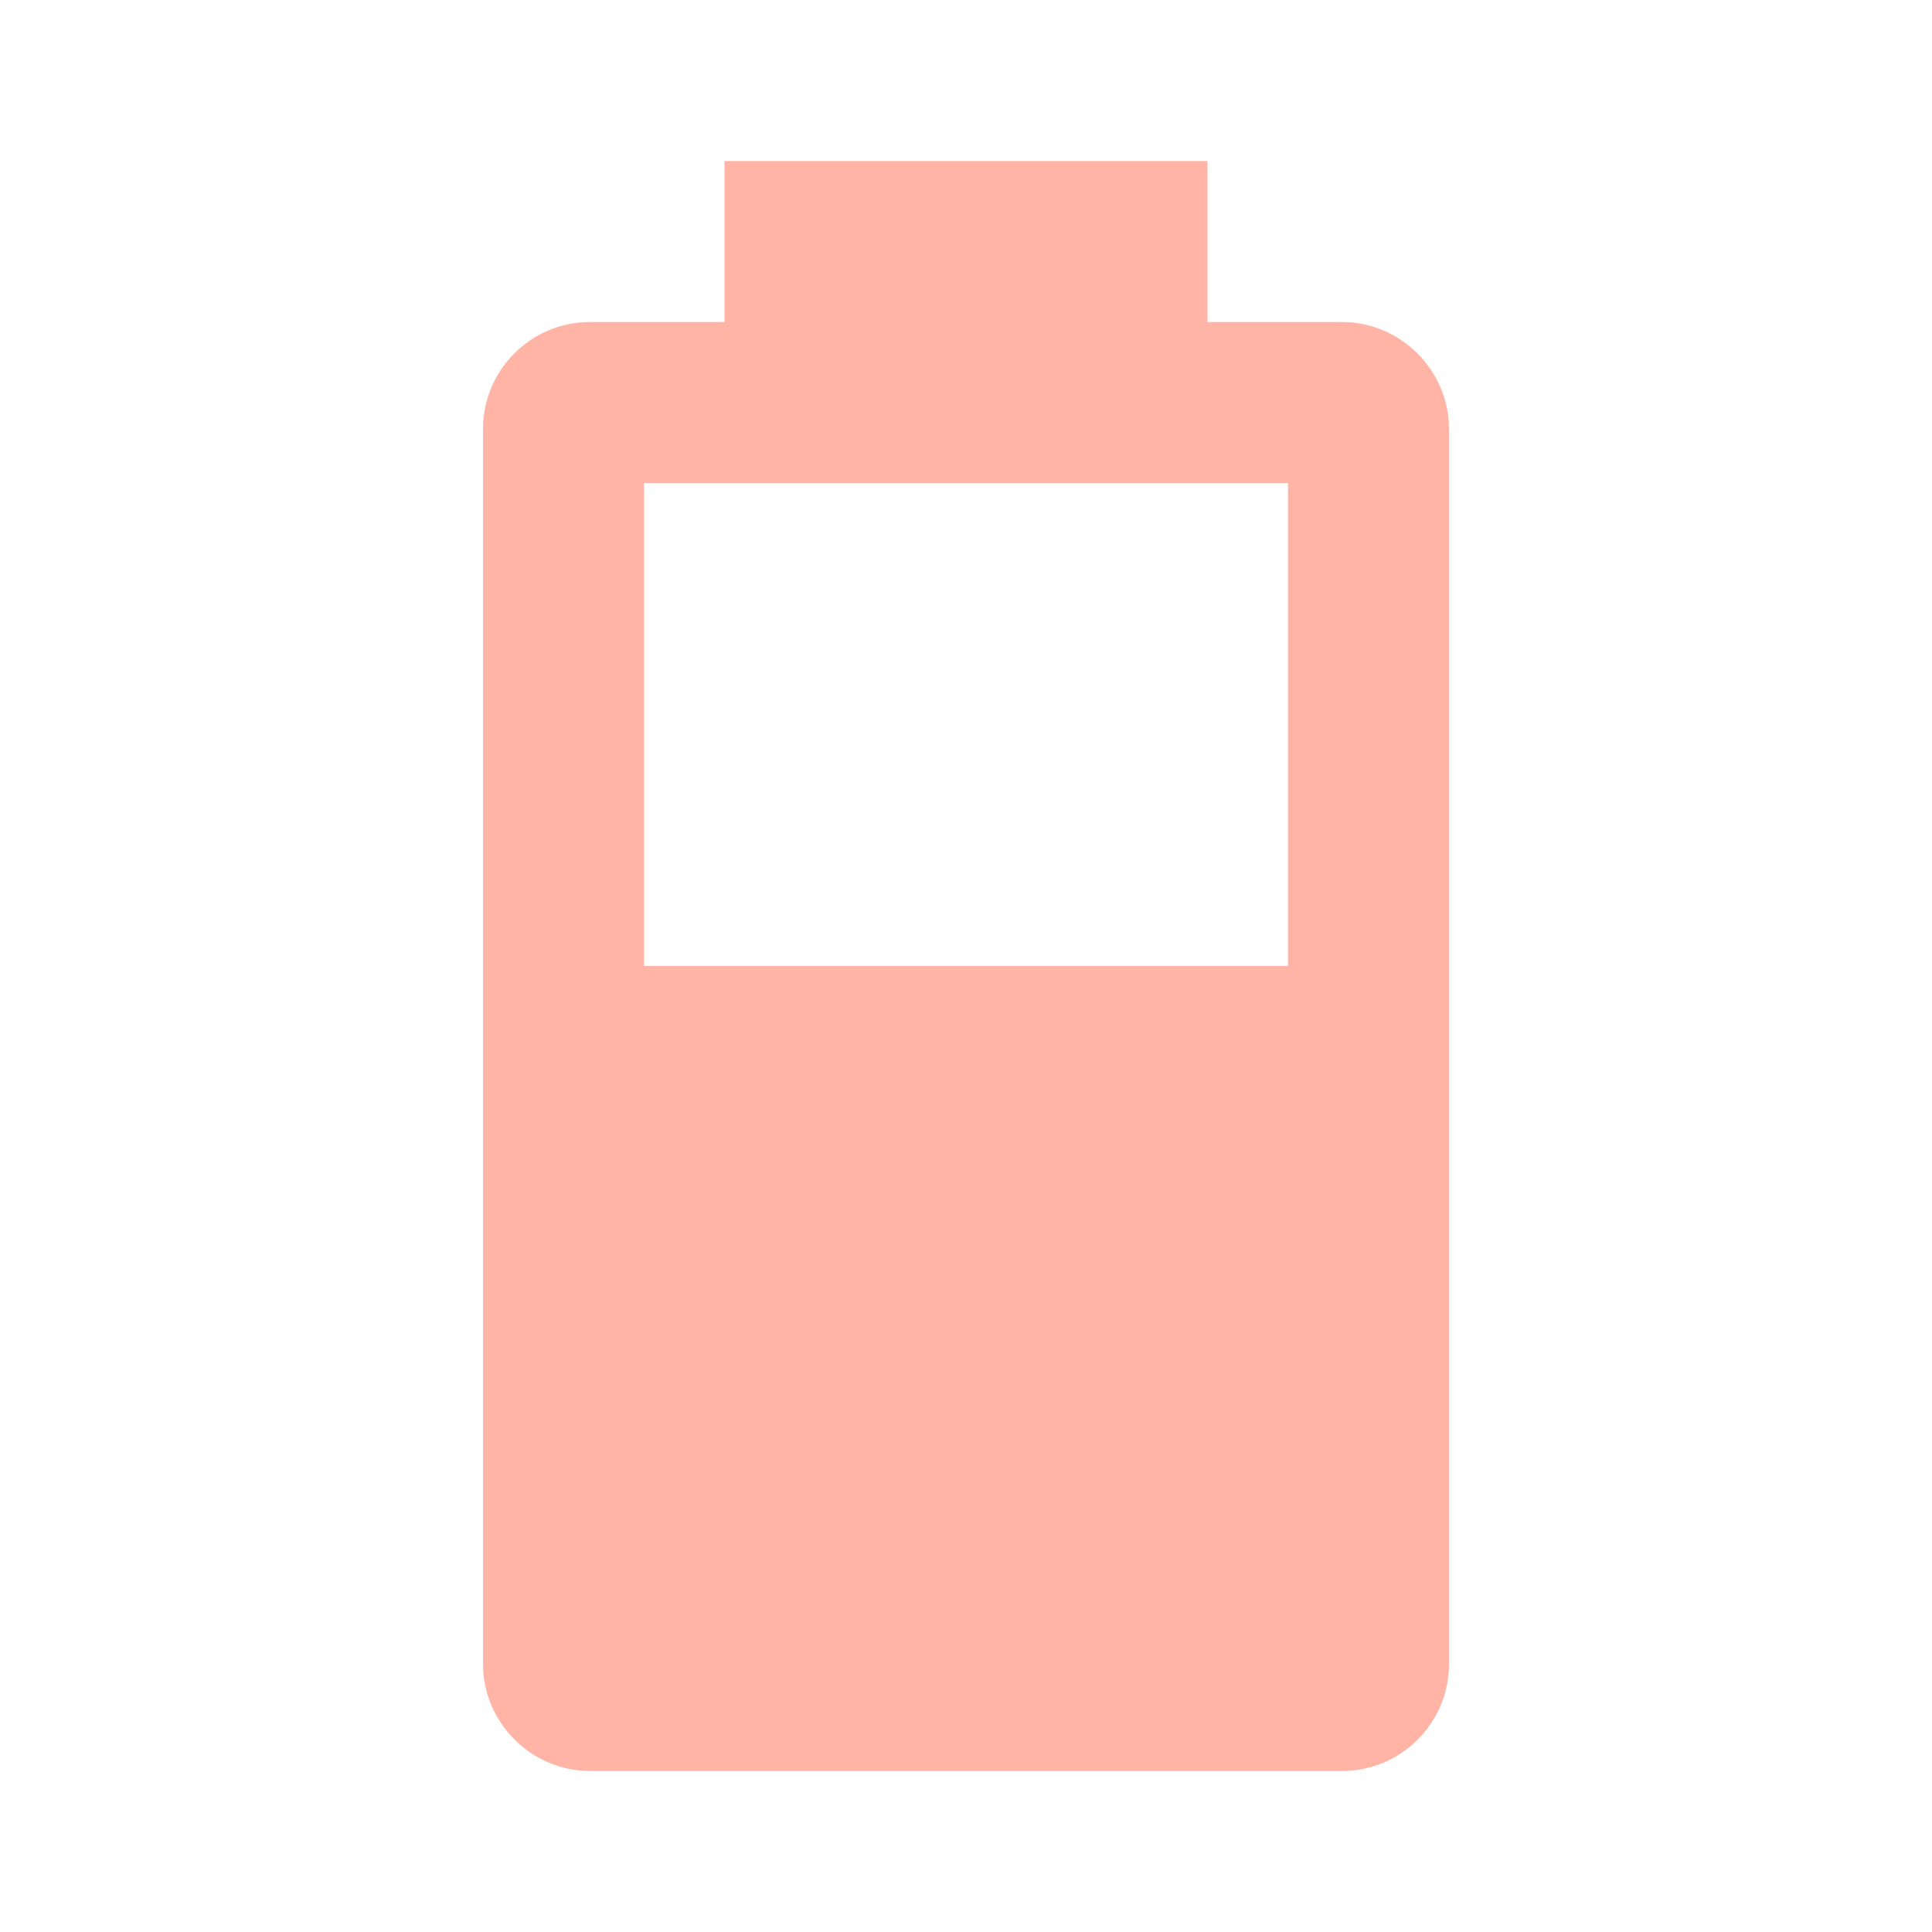
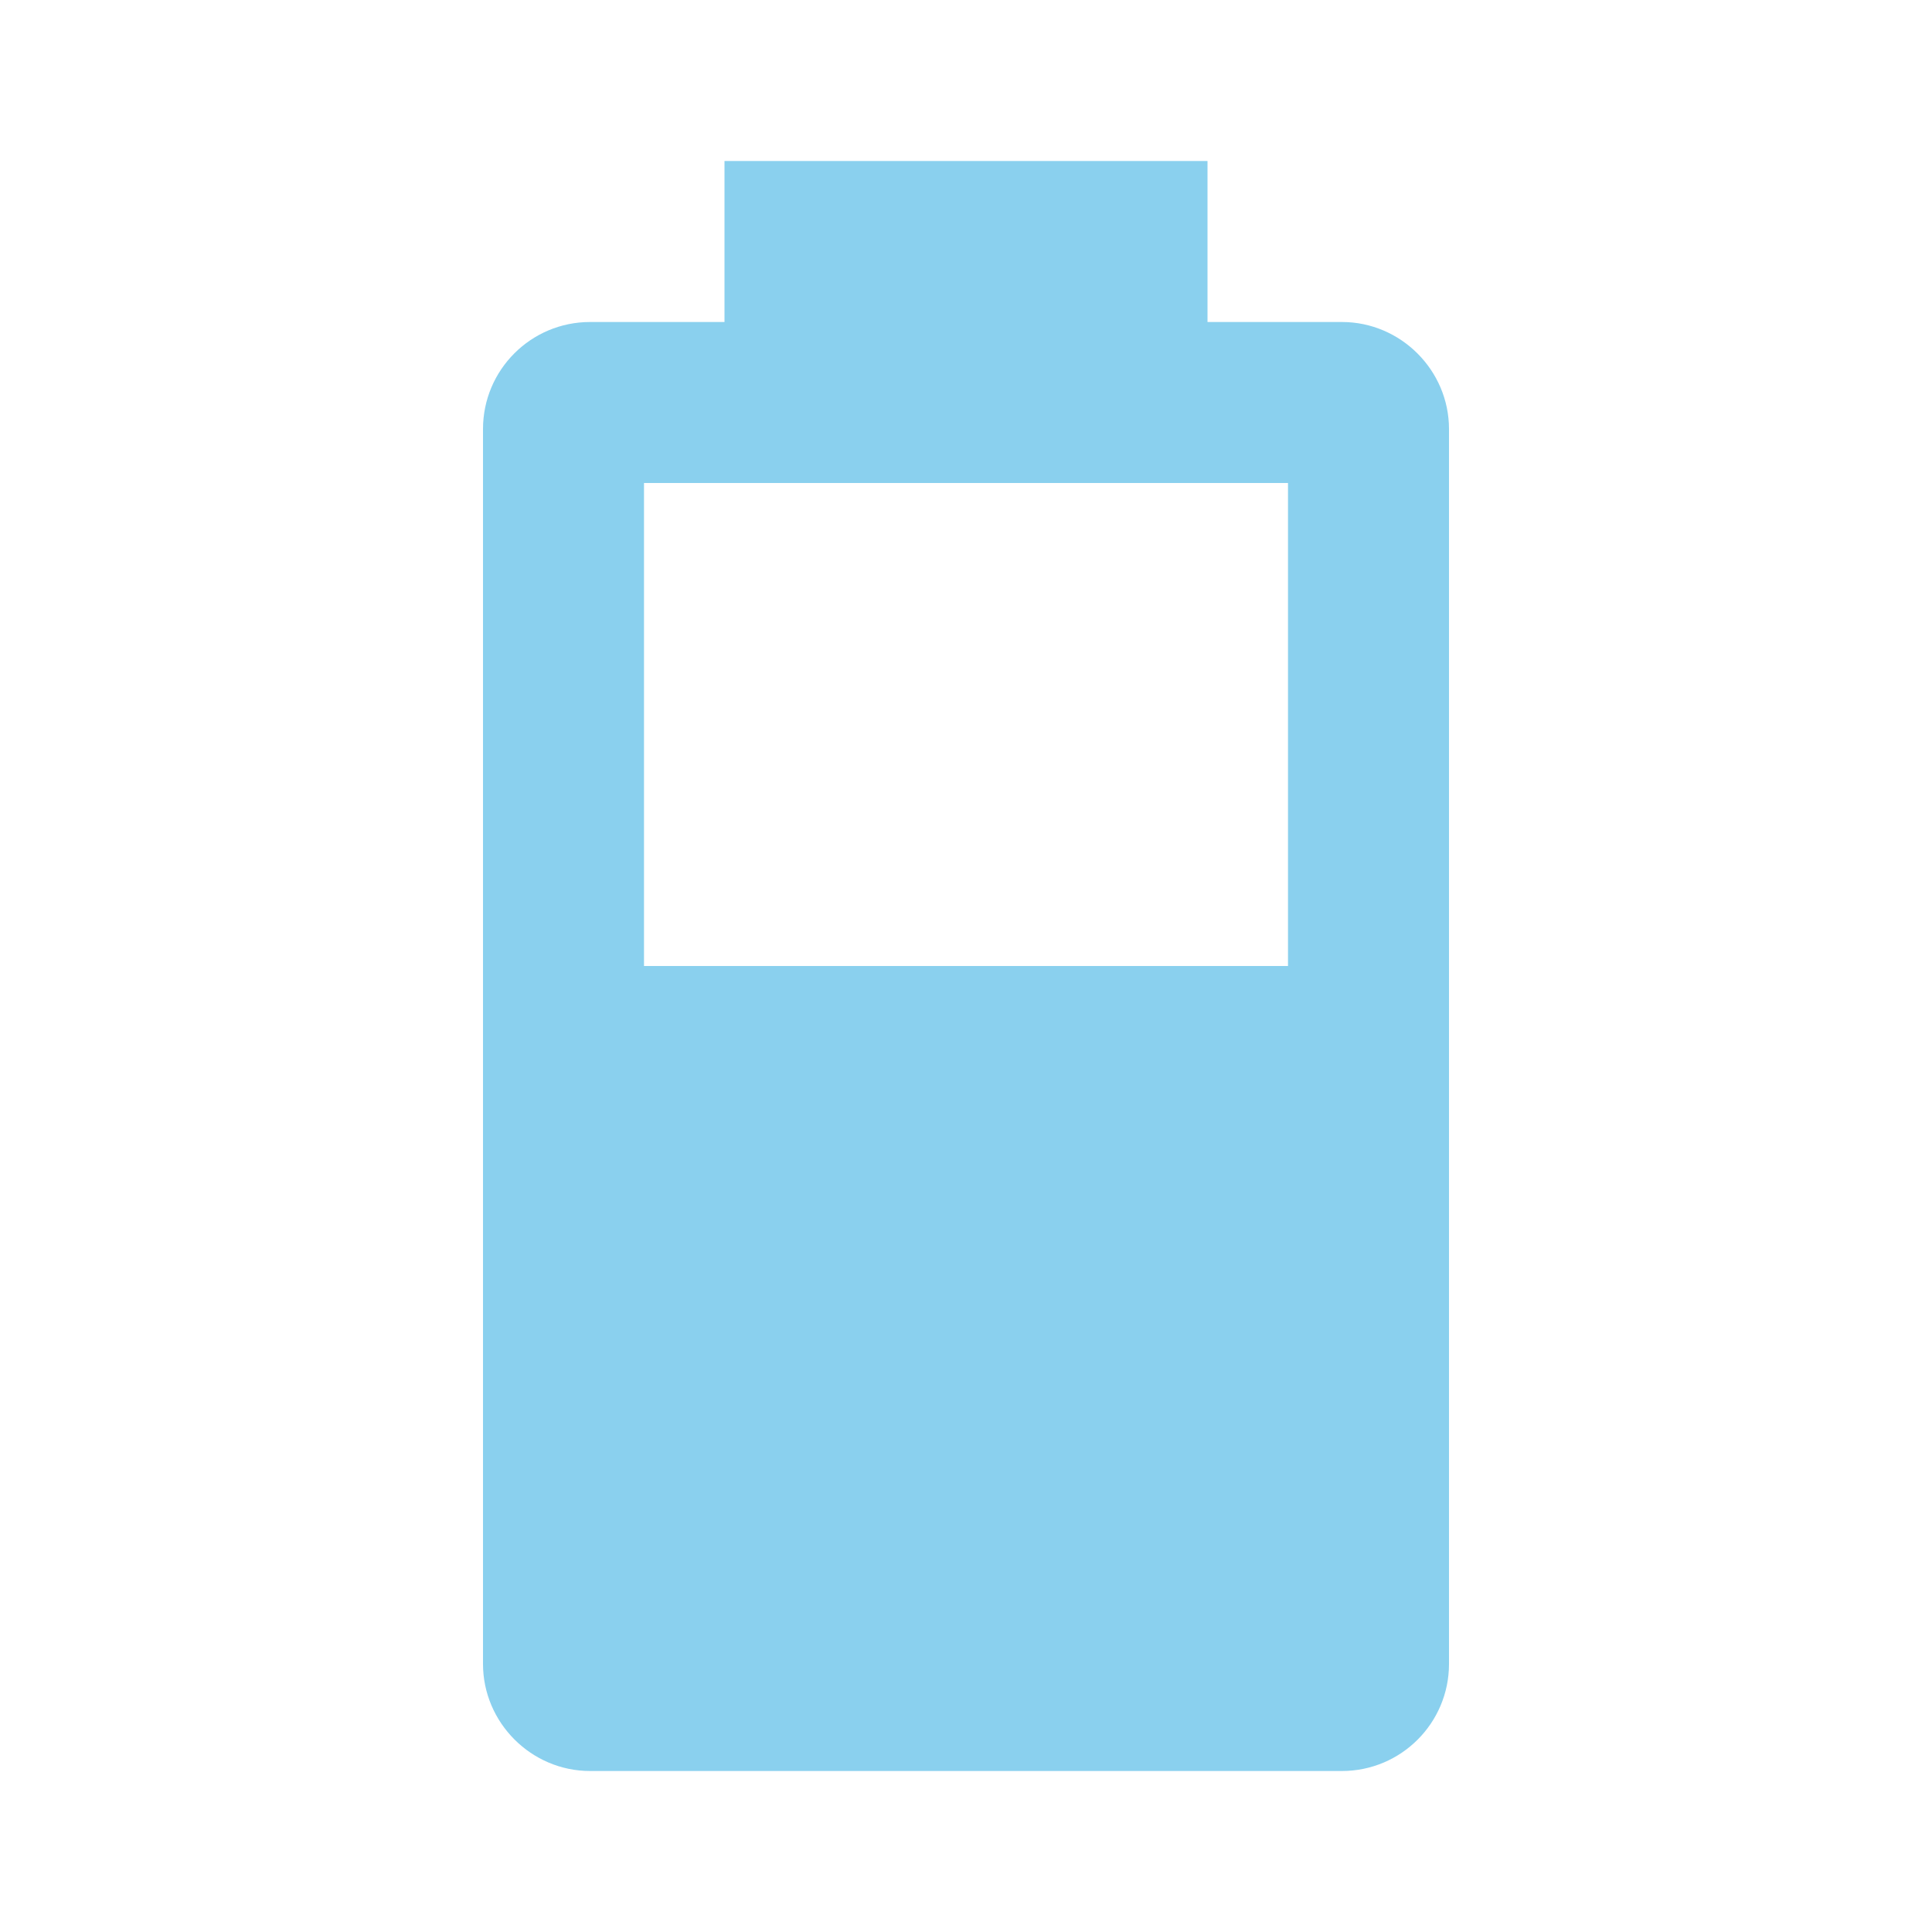
- <svg xmlns="http://www.w3.org/2000/svg" fill="#FFB4A6" preserveAspectRatio="xMidYMid meet" id="mdi-battery-60" viewBox="0 0 24 24">
+ <svg xmlns="http://www.w3.org/2000/svg" fill="#8AD0EE" preserveAspectRatio="xMidYMid meet" id="mdi-battery-60" viewBox="0 0 24 24">
  <path d="M16,12H8V6H16M16.67,4H15V2H9V4H7.33A1.33,1.33 0 0,0 6,5.33V20.67C6,21.4 6.6,22 7.33,22H16.67A1.33,1.33 0 0,0 18,20.67V5.33C18,4.6 17.4,4 16.67,4Z" />
</svg>
